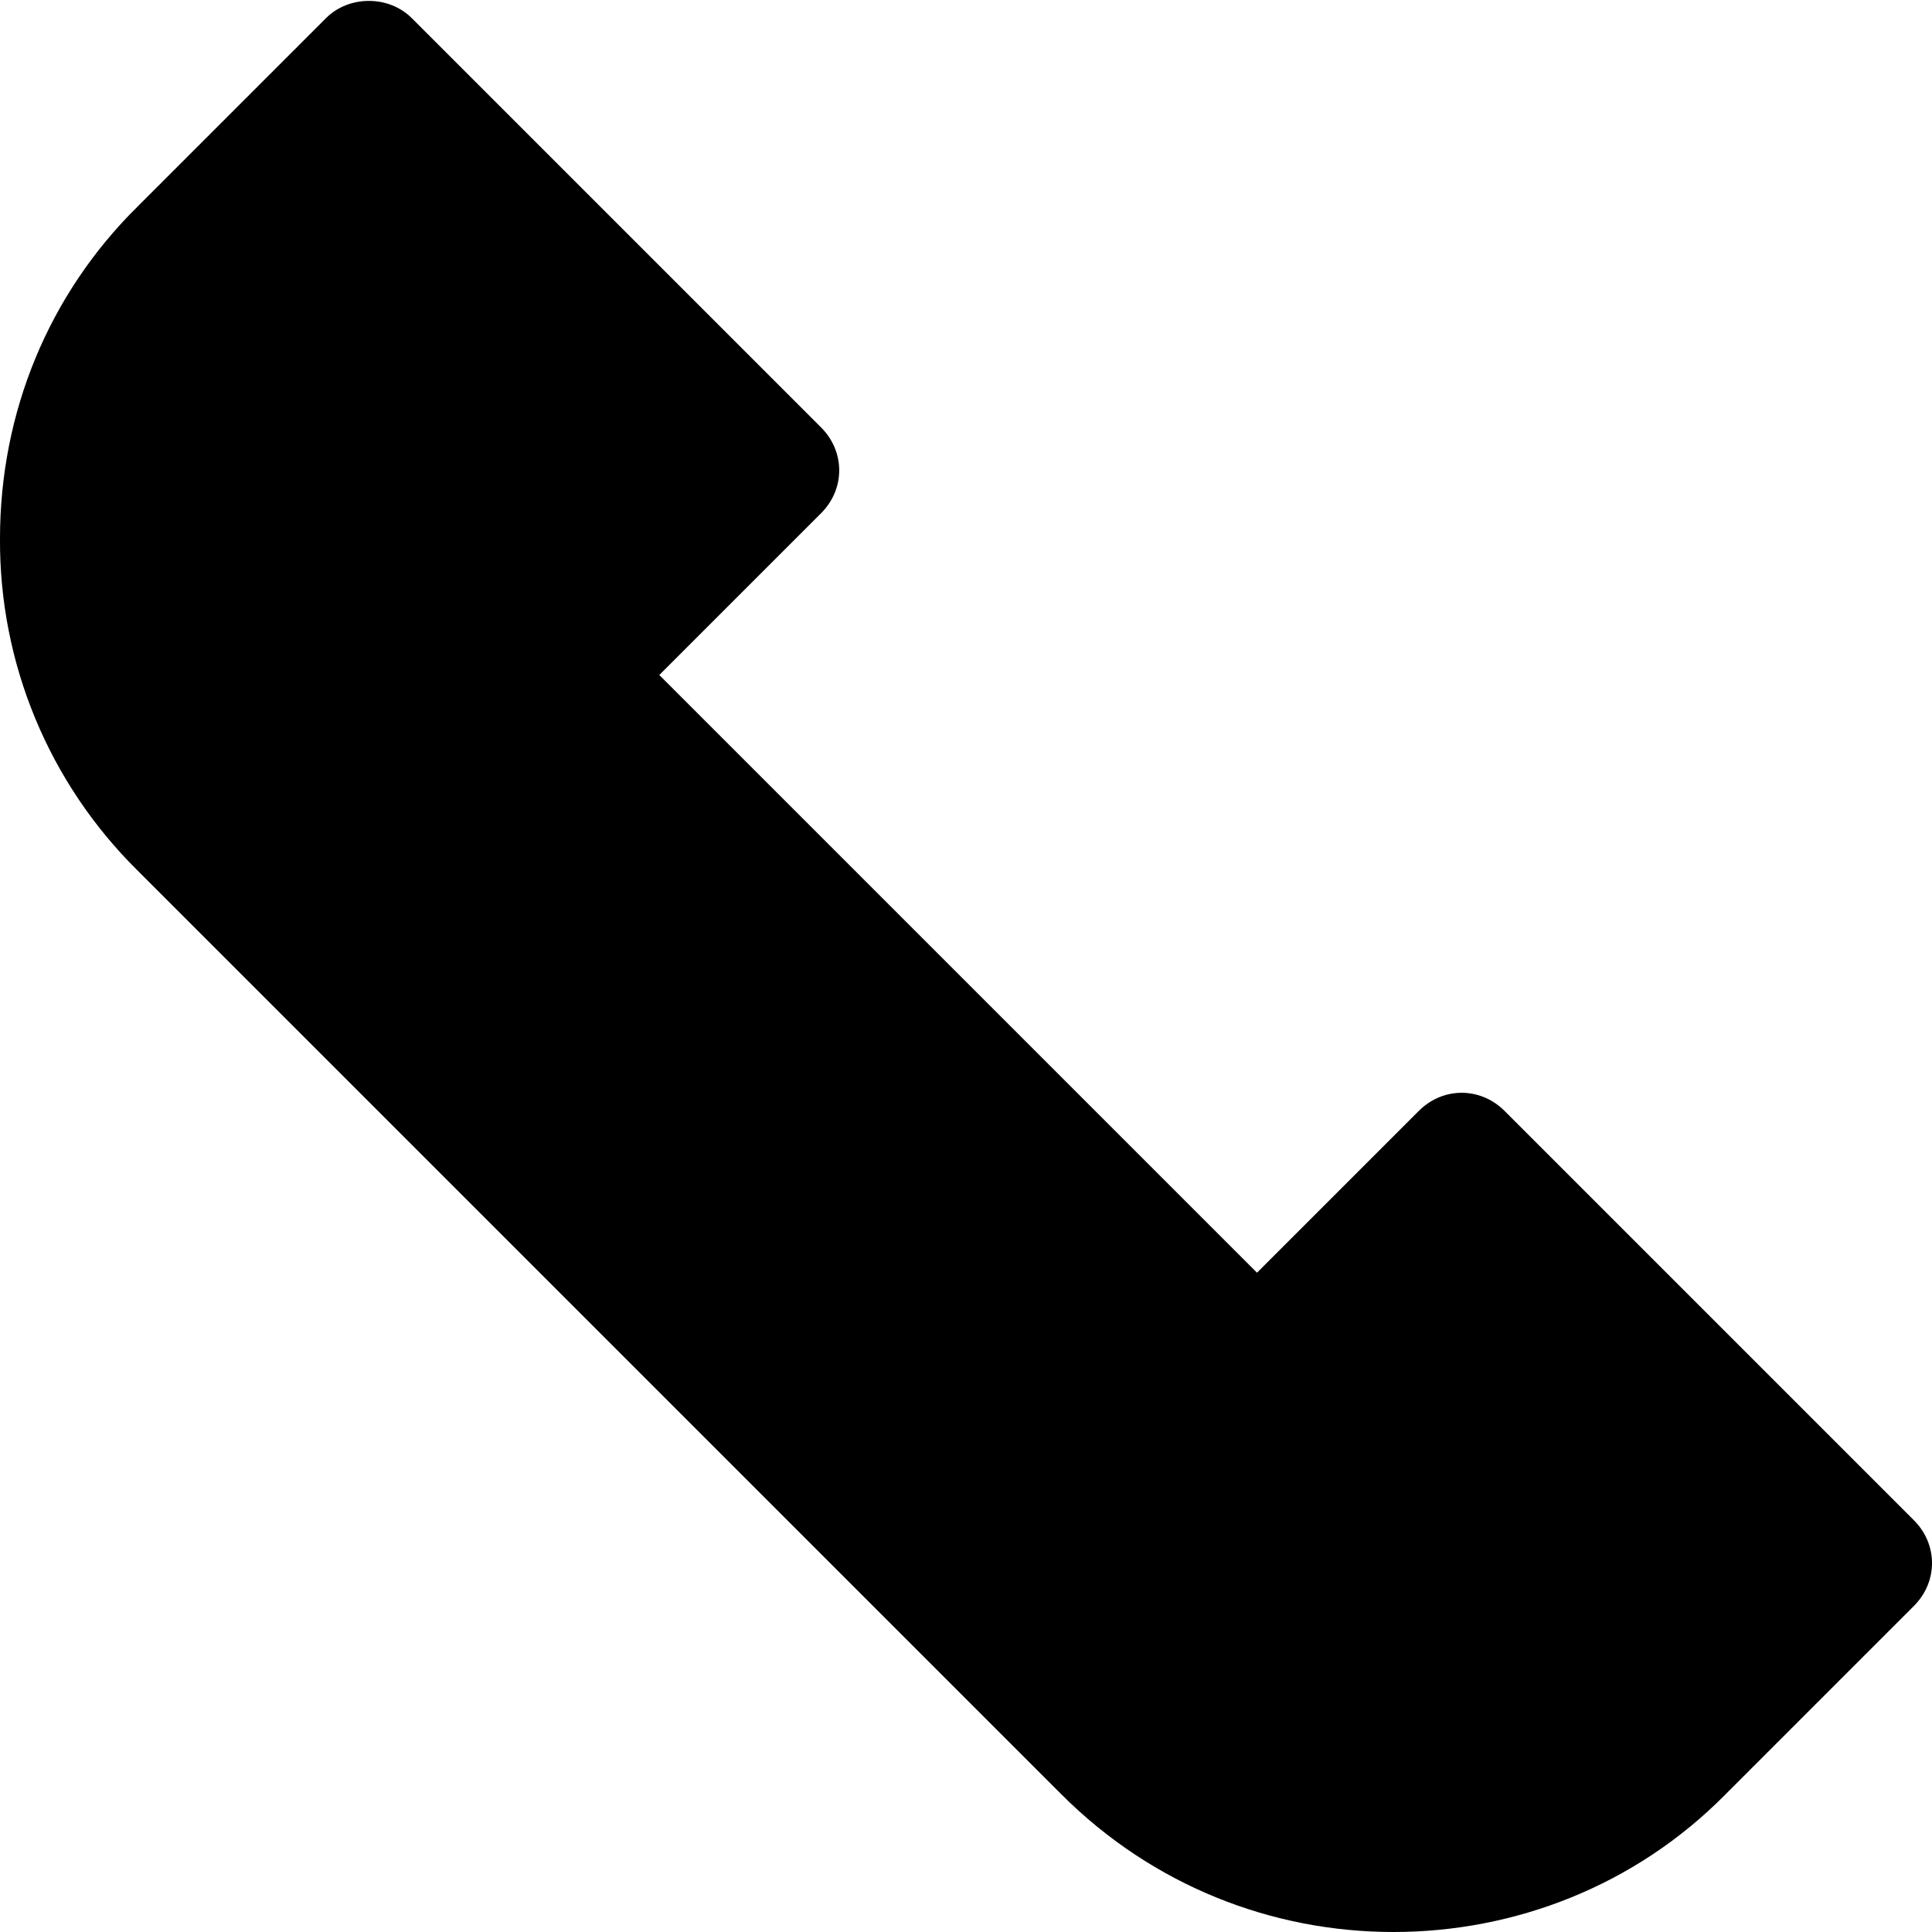
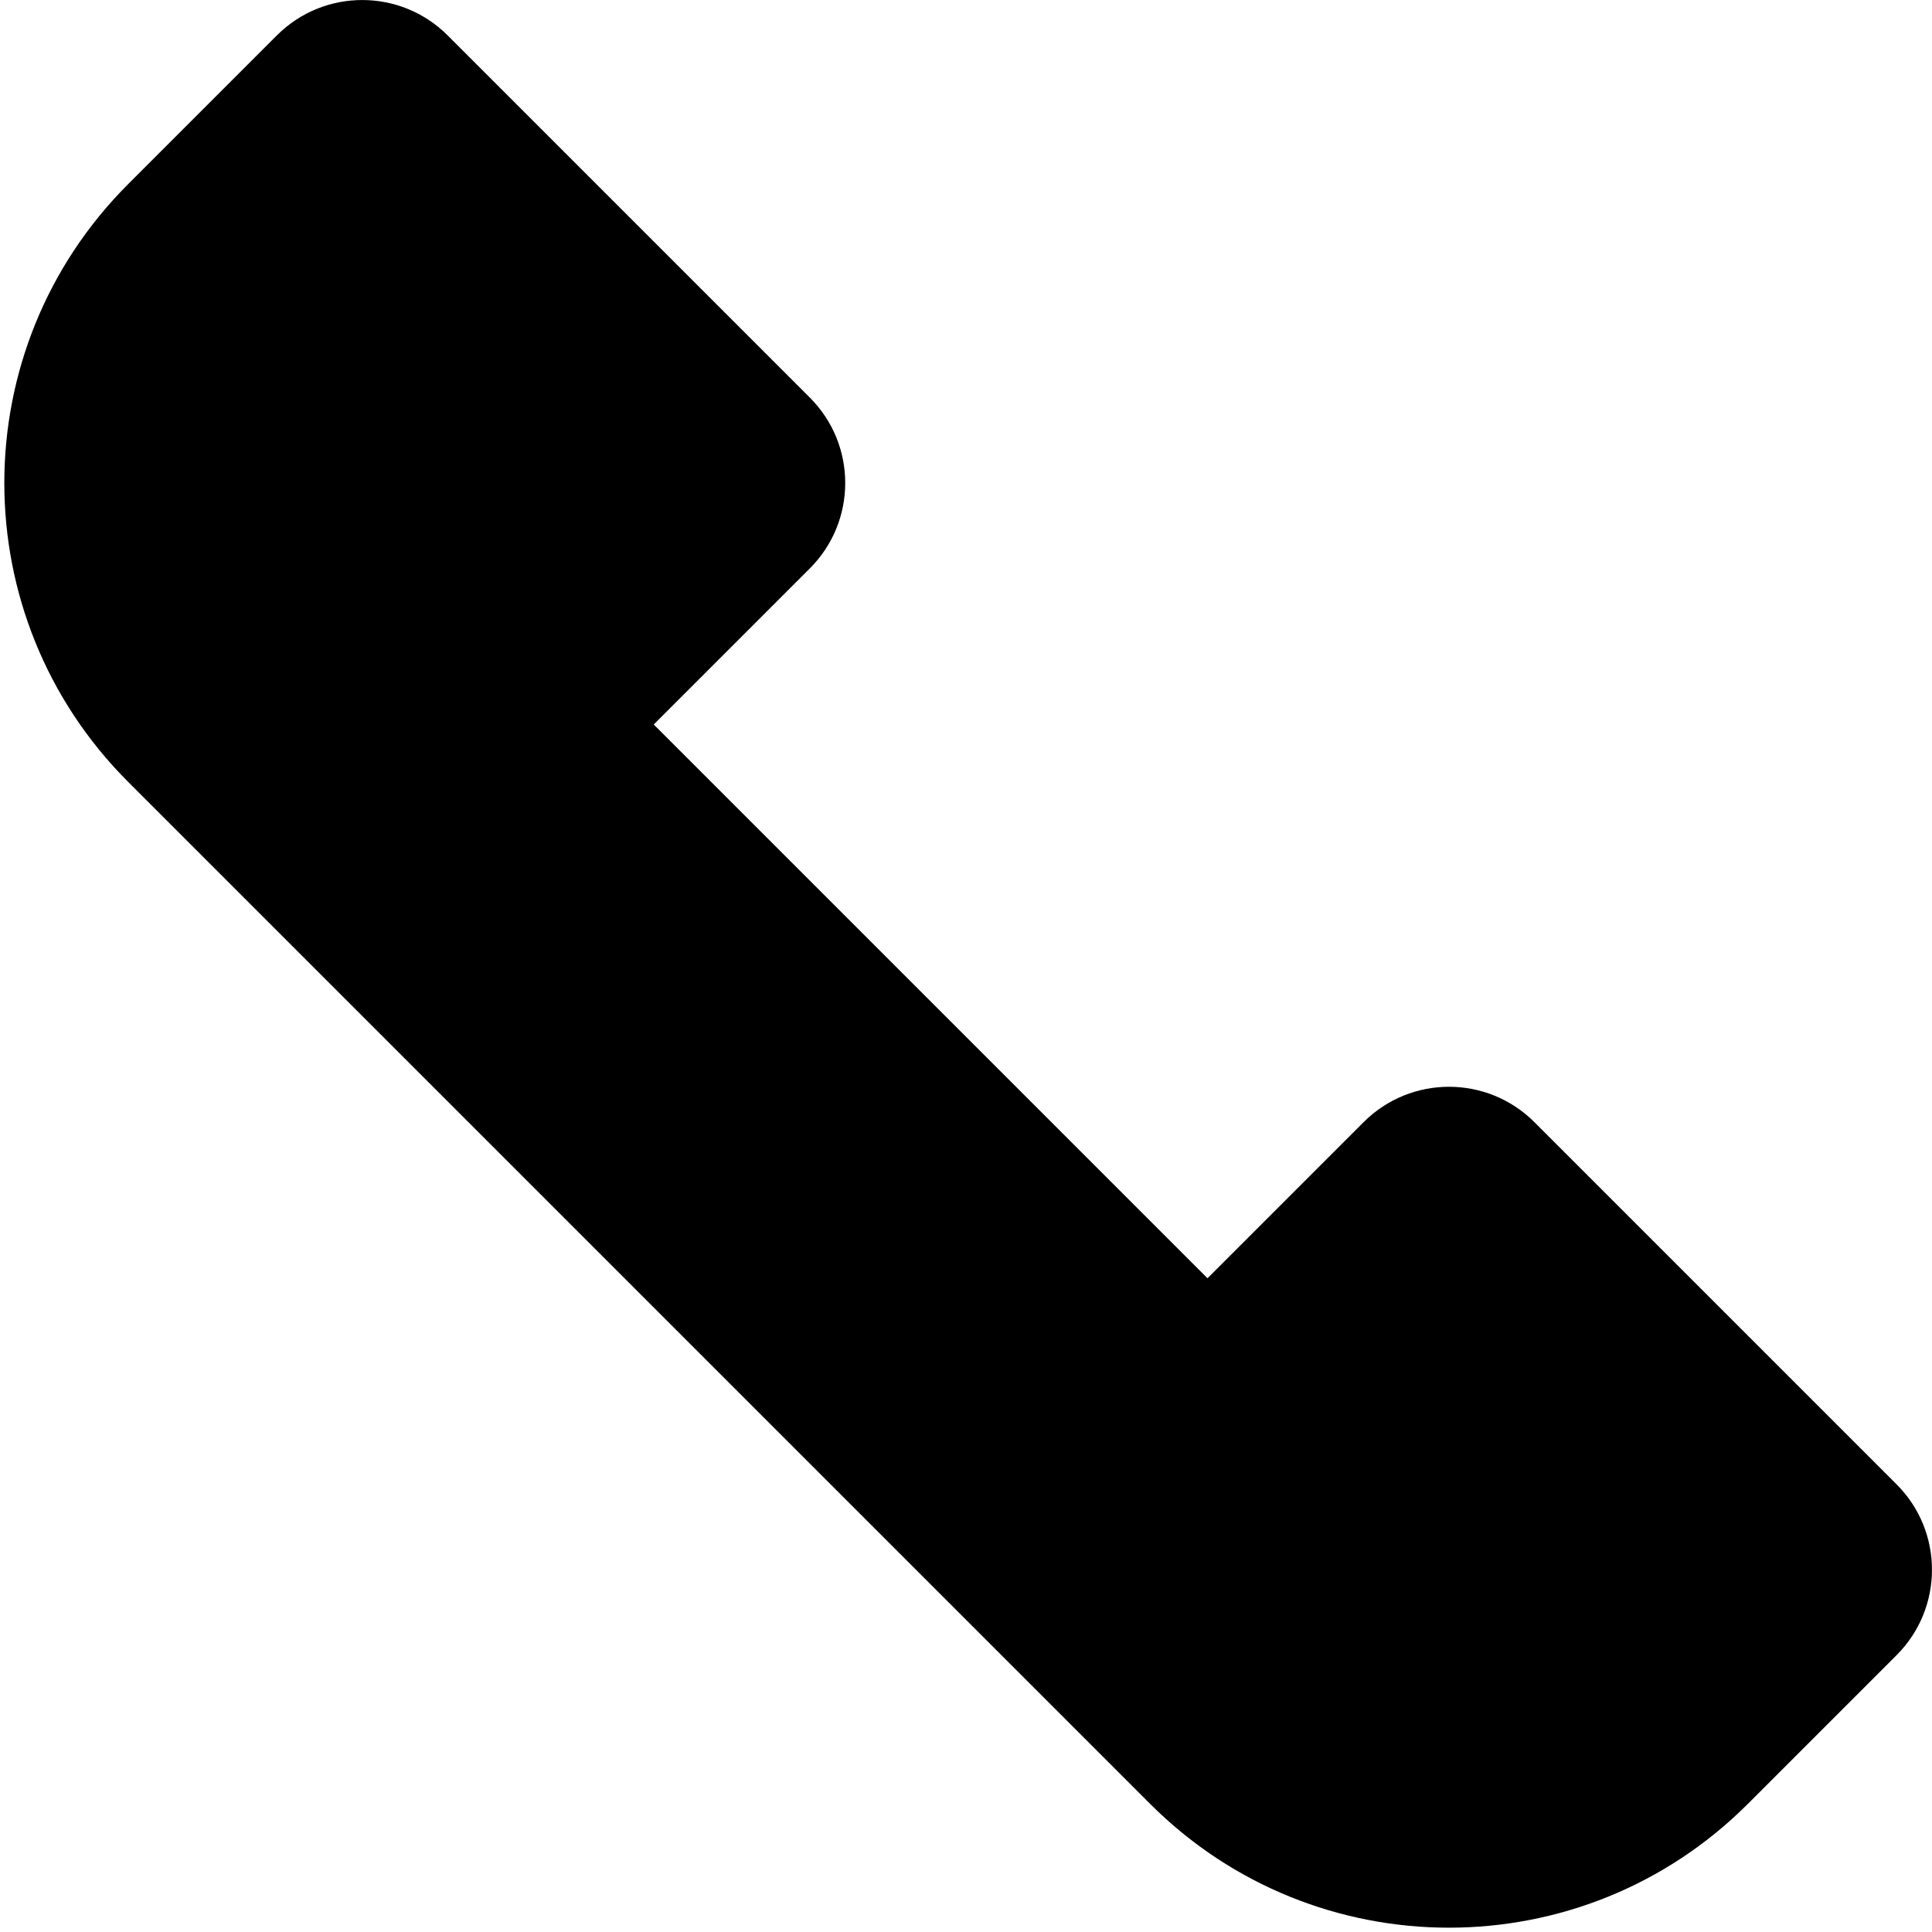
<svg xmlns="http://www.w3.org/2000/svg" width="16" height="16" focusable="false" viewBox="0 0 16 16">
-   <path fill="currentColor" d="M11.54 16c-1 0-1.99-.38-2.75-1.14L1.14 7.21A3.832 3.832 0 010 4.46c0-1.04.4-2.02 1.14-2.75L2.7.15c.19-.19.52-.19.71 0L6.8 3.54c.2.2.2.51 0 .71L5.46 5.59l4.95 4.95 1.34-1.34c.2-.2.51-.2.71 0l3.39 3.39c.2.2.2.51 0 .71l-1.56 1.56c-.75.76-1.75 1.14-2.75 1.14z" />
+   <path fill="currentColor" d="M10 10.586l1.293-1.293a1 1 0 011.414 0l3 3a1 1 0 010 1.414l-1.232 1.232a3.5 3.5 0 01-4.95 0L1.061 6.475a3.5 3.5 0 010-4.95L2.293.293a1 1 0 011.414 0l3 3a1 1 0 010 1.414L5.414 6 10 10.586z" />
</svg>
